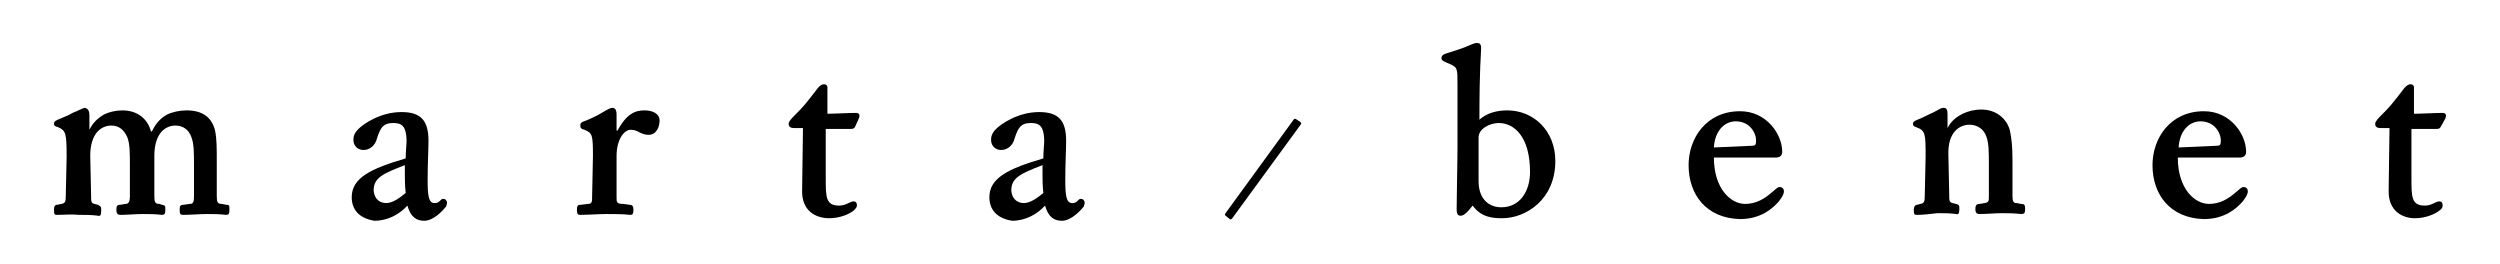
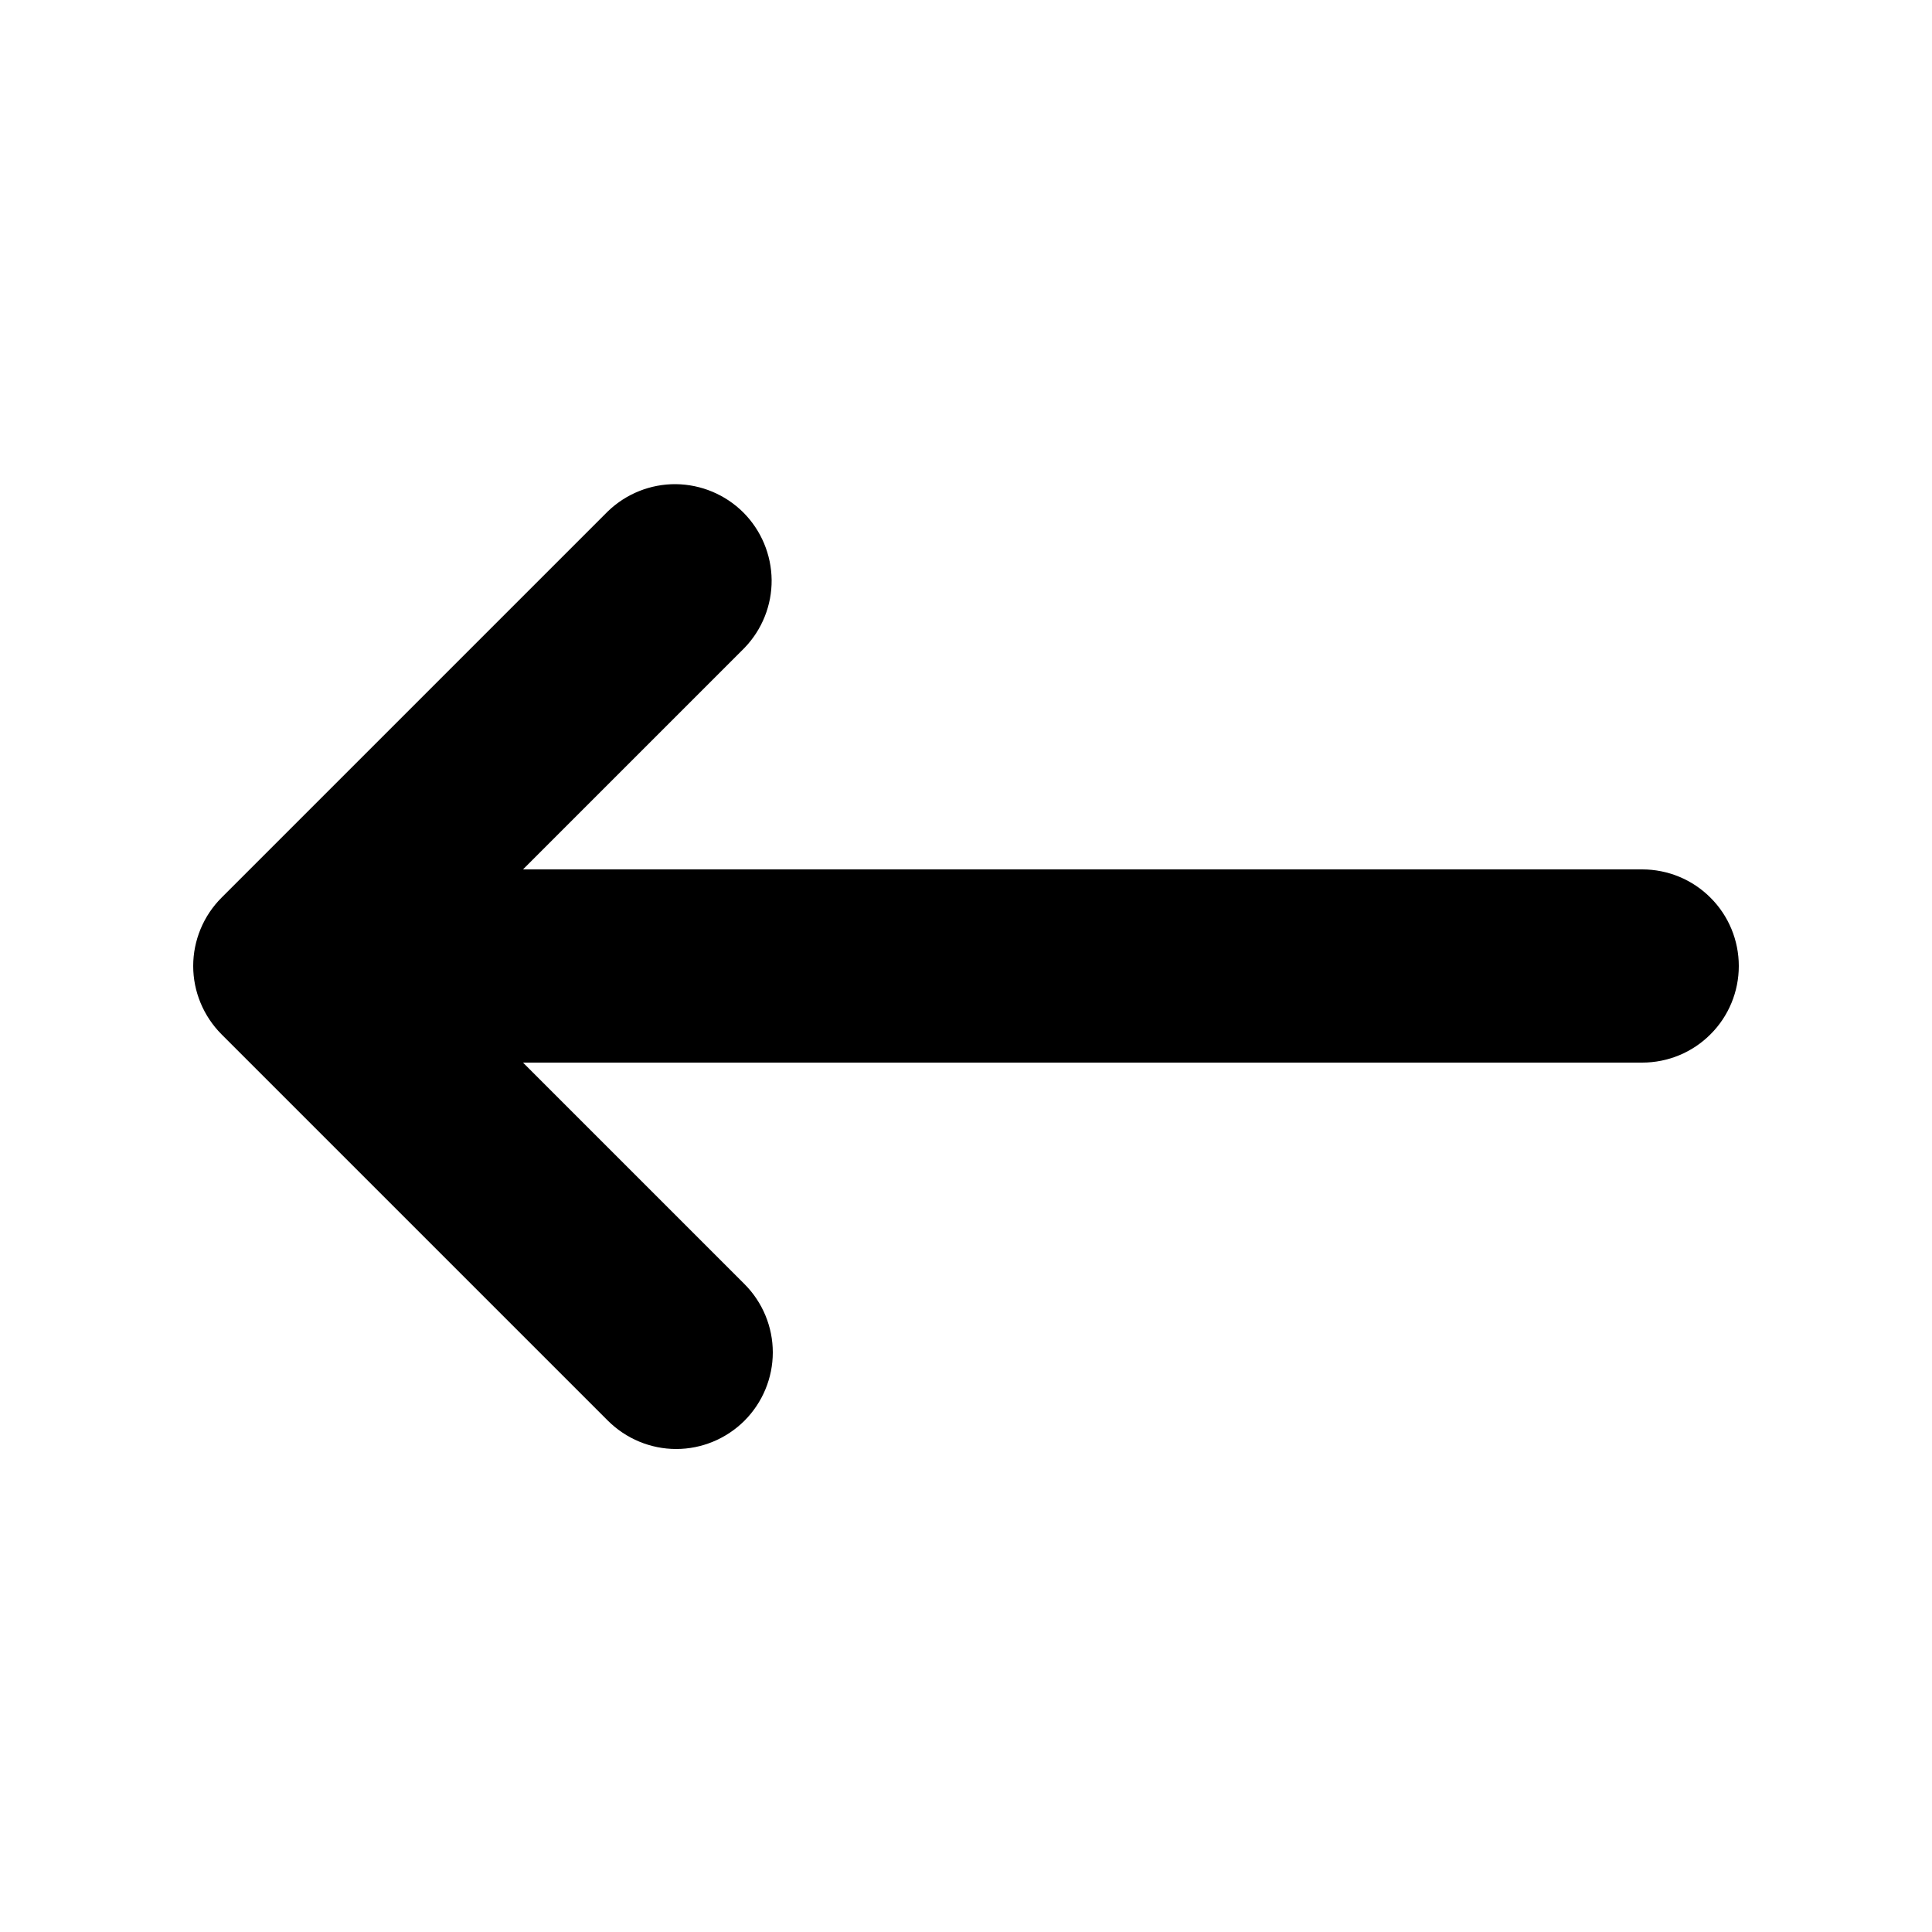
- <svg xmlns="http://www.w3.org/2000/svg" width="455" height="48" viewBox="0 0 455 48" fill="none">
-   <path d="M236.711 22.236C236.864 22.39 236.864 22.543 236.711 22.697L224.276 39.719C224.123 39.872 223.969 40.026 223.816 39.872L223.048 39.259C222.895 39.105 222.895 38.952 223.048 38.799L235.329 21.93C235.482 21.623 235.636 21.623 235.789 21.623L236.711 22.236Z" fill="black" />
-   <path d="M10.439 39.105C9.978 39.105 9.825 39.105 9.825 38.185C9.825 37.572 9.978 37.265 10.439 37.265L11.206 37.112C11.82 36.959 11.974 36.805 11.974 35.578L12.127 28.524C12.127 24.23 11.974 23.77 10.592 23.157C9.978 23.003 9.825 22.85 9.825 22.543C9.825 22.083 10.132 21.93 10.899 21.623C11.667 21.316 12.741 20.856 13.202 20.549C14.43 20.09 15.044 19.629 15.504 19.629C15.965 19.783 16.272 20.09 16.272 21.01V23.617C16.886 22.39 17.654 21.623 18.882 20.856C19.803 20.396 21.031 20.09 22.259 20.09C25.022 20.09 26.864 21.623 27.478 23.923H27.632C28.246 22.697 29.013 21.623 30.395 20.856C31.316 20.396 32.697 20.09 33.925 20.09C36.842 20.09 38.531 21.316 39.145 23.77C39.452 25.303 39.452 26.837 39.452 29.444V35.732C39.452 36.805 39.605 37.112 40.373 37.112L41.14 37.265C41.754 37.265 41.754 37.419 41.754 38.185C41.754 38.952 41.601 39.105 41.14 39.105C39.912 38.952 38.684 38.952 37.61 38.952C36.535 38.952 34.539 39.105 33.311 39.105C32.851 39.105 32.697 38.952 32.697 38.185C32.697 37.419 32.851 37.265 33.465 37.265L34.539 37.112C35.154 37.112 35.307 36.805 35.307 35.732V30.211C35.307 27.757 35.307 26.224 34.846 24.997C34.386 23.617 33.311 22.85 31.93 22.85C30.241 22.85 28.092 24.077 28.092 28.371V35.732C28.092 36.805 28.246 37.112 29.013 37.112L29.474 37.265C30.088 37.419 30.088 37.419 30.088 38.185C30.088 38.952 29.934 39.105 29.474 39.105C28.246 38.952 27.017 38.952 25.943 38.952C24.868 38.952 23.026 39.105 21.952 39.105C21.491 39.105 21.184 38.952 21.184 38.185C21.184 37.419 21.338 37.265 21.952 37.265L22.873 37.112C23.333 37.112 23.64 36.805 23.64 35.732V30.211C23.64 27.757 23.64 26.224 23.18 24.997C22.566 23.617 21.645 22.85 20.263 22.85C18.575 22.85 16.425 24.077 16.425 28.371L16.579 35.578C16.579 36.652 16.579 36.959 17.193 37.112L17.807 37.265C18.421 37.572 18.421 37.725 18.421 38.339C18.421 39.105 18.267 39.412 17.807 39.259C16.579 39.105 15.965 39.105 14.43 39.105C12.895 38.952 11.667 39.105 10.439 39.105Z" fill="black" />
-   <path d="M64.013 35.885C64.013 32.358 67.544 30.671 73.838 28.831C73.838 27.451 73.991 26.377 73.991 25.764C73.991 22.697 72.917 22.39 71.535 22.39C69.693 22.39 69.233 23.31 68.618 25.15C68.311 26.53 67.237 27.297 66.162 27.297C65.088 27.297 64.32 26.53 64.32 25.457C64.32 24.843 64.474 24.23 65.241 23.463C66.162 22.543 69.232 20.396 73.07 20.396C76.601 20.396 77.982 21.93 77.982 25.61C77.982 27.297 77.829 29.751 77.829 32.818C77.829 35.425 77.983 36.958 79.057 36.958C79.671 36.958 79.825 36.805 80.285 36.345C80.439 36.192 80.592 36.192 80.746 36.192C81.053 36.192 81.36 36.498 81.36 36.958C81.36 37.112 81.206 37.419 81.206 37.572C80.592 38.339 78.903 40.179 77.215 40.179C75.833 40.179 74.759 39.566 74.145 37.419C72.763 38.952 70.614 40.179 68.158 40.179C65.241 39.719 64.013 38.032 64.013 35.885ZM70.307 36.958C71.535 36.958 72.917 35.885 73.838 35.118C73.684 33.738 73.684 32.664 73.684 31.898C73.684 31.284 73.684 30.824 73.684 30.058C69.693 31.591 68.004 32.358 68.004 34.658C68.158 36.498 69.386 36.958 70.307 36.958Z" fill="black" />
-   <path d="M105.614 39.105C105.154 39.105 105 38.952 105 38.185C105 37.419 105.154 37.265 105.768 37.265L106.996 37.112C107.763 37.112 107.763 36.652 107.763 35.885L107.917 28.371C107.917 24.383 107.763 24.23 106.382 23.617C105.768 23.463 105.614 23.31 105.614 22.85C105.614 22.39 105.768 22.236 106.689 21.93C107.456 21.623 108.07 21.316 108.684 21.01C109.605 20.549 110.833 19.629 111.447 19.629C111.908 19.629 112.215 19.936 112.215 20.856C112.215 21.47 112.215 22.543 112.215 23.77H112.368C114.057 20.703 115.592 20.09 117.281 20.09C118.816 20.09 120.044 20.703 120.044 21.93C120.044 23.157 119.43 24.537 118.048 24.537C117.434 24.537 116.974 24.383 116.36 24.077C116.053 23.923 115.592 23.617 114.825 23.617C113.443 23.617 112.215 25.61 112.215 28.371V35.885C112.215 36.805 112.215 37.112 113.443 37.112L114.518 37.265C115.132 37.265 115.285 37.572 115.285 38.185C115.285 38.952 115.132 39.105 114.671 39.105C113.596 38.952 111.447 38.952 110.373 38.952C108.991 38.952 106.842 39.105 105.614 39.105Z" fill="black" />
-   <path d="M145.987 34.505L146.14 23.31H144.605C143.991 23.31 143.531 23.157 143.531 22.543C143.531 22.083 144.145 21.47 144.912 20.703C145.987 19.629 146.447 19.169 148.904 15.949C149.211 15.642 149.518 15.335 149.978 15.335C150.285 15.335 150.592 15.489 150.592 15.949V20.703C151.82 20.703 154.43 20.549 155.811 20.549C156.425 20.549 156.579 21.01 156.272 21.623L155.658 23.003C155.504 23.31 155.351 23.463 154.89 23.463H150.285V32.358C150.285 35.885 150.285 37.419 152.741 37.419C153.969 37.419 154.737 36.652 155.351 36.652C155.811 36.652 155.965 36.959 155.965 37.419C155.965 37.725 155.658 38.032 155.351 38.339C154.583 38.952 152.895 39.719 150.899 39.719C148.596 39.719 145.833 38.492 145.987 34.505Z" fill="black" />
-   <path d="M180.066 35.885C180.066 32.358 183.596 30.671 189.89 28.831C189.89 27.451 190.044 26.377 190.044 25.764C190.044 22.697 188.969 22.39 187.588 22.39C185.746 22.39 185.285 23.31 184.671 25.15C184.364 26.53 183.289 27.297 182.215 27.297C181.14 27.297 180.373 26.53 180.373 25.457C180.373 24.843 180.526 24.23 181.294 23.463C182.215 22.543 185.285 20.396 189.123 20.396C192.654 20.396 194.035 21.93 194.035 25.61C194.035 27.297 193.882 29.751 193.882 32.818C193.882 35.425 194.035 36.958 195.11 36.958C195.724 36.958 195.877 36.805 196.338 36.345C196.491 36.192 196.645 36.192 196.798 36.192C197.105 36.192 197.412 36.498 197.412 36.958C197.412 37.112 197.259 37.419 197.259 37.572C196.645 38.339 194.956 40.179 193.268 40.179C191.886 40.179 190.811 39.566 190.197 37.419C188.816 38.952 186.667 40.179 184.211 40.179C181.294 39.719 180.066 38.032 180.066 35.885ZM186.36 36.958C187.588 36.958 188.969 35.885 189.89 35.118C189.737 33.738 189.737 32.664 189.737 31.898C189.737 31.284 189.737 30.824 189.737 30.058C185.746 31.591 184.057 32.358 184.057 34.658C184.211 36.498 185.439 36.958 186.36 36.958Z" fill="black" />
-   <path d="M268.026 37.419C266.952 38.799 266.338 39.259 265.877 39.259C265.417 39.259 265.11 39.105 265.11 38.032C265.11 35.578 265.263 29.751 265.263 26.684V15.489C265.263 12.422 265.263 12.268 263.882 11.655C262.807 11.195 262.346 11.041 262.346 10.582C262.346 9.968 262.961 9.815 263.421 9.661C264.803 9.201 266.031 8.895 267.719 8.128C268.026 7.974 268.487 7.821 268.794 7.821C269.254 7.821 269.561 7.974 269.561 8.741C269.561 10.275 269.254 11.655 269.254 21.776C270.636 20.549 272.478 20.089 274.32 20.089C279.079 20.089 283.07 23.77 283.07 29.291C283.07 36.345 277.697 39.719 273.399 39.719C271.711 39.719 269.561 39.566 268.026 37.419ZM272.785 22.39C271.097 22.39 269.101 23.463 269.101 24.997V32.971C269.101 36.192 270.943 37.725 273.246 37.725C276.623 37.725 278.465 34.812 278.465 31.284C278.465 24.843 275.548 22.39 272.785 22.39Z" fill="black" />
-   <path d="M307.325 30.058C307.325 25.15 310.548 20.243 316.689 20.243C321.601 20.243 324.364 24.537 324.364 27.604C324.364 28.371 323.904 28.677 323.136 28.677H311.93C311.93 34.351 315 37.112 317.61 37.112C319.605 37.112 321.14 36.192 322.522 34.965C323.136 34.505 323.443 34.045 323.904 34.045C324.364 34.045 324.671 34.351 324.671 34.812C324.671 35.425 324.211 36.038 323.75 36.652C322.675 37.879 320.526 39.872 316.689 39.872C310.548 39.719 307.325 35.425 307.325 30.058ZM318.838 26.53C319.452 26.53 319.605 26.377 319.605 25.61C319.605 24.077 318.377 22.083 315.921 22.083C313.772 22.083 312.083 23.923 311.93 26.837L318.838 26.53Z" fill="black" />
-   <path d="M348.925 39.105C348.465 39.105 348.311 39.105 348.311 38.185C348.311 37.572 348.618 37.265 348.925 37.265L349.539 37.112C350.154 36.959 350.307 36.805 350.307 35.578L350.461 28.524C350.461 24.383 350.461 23.77 348.772 23.157C348.311 23.003 348.158 22.85 348.158 22.543C348.158 22.083 348.618 21.93 349.386 21.623C350.154 21.316 351.228 20.703 351.689 20.549C352.917 19.936 353.224 19.629 353.684 19.629C354.298 19.629 354.452 19.936 354.452 20.856V23.31C355.066 22.083 355.987 21.316 357.215 20.703C358.136 20.243 359.364 19.936 360.592 19.936C363.202 19.936 365.197 21.47 365.811 23.77C366.118 25.303 366.272 26.684 366.272 29.291V35.578C366.272 36.652 366.425 36.959 367.039 36.959L367.807 37.112C368.421 37.112 368.575 37.265 368.575 38.032C368.575 38.799 368.421 38.952 367.807 38.952C366.579 38.799 365.351 38.799 364.276 38.799C363.202 38.799 361.513 38.952 360.285 38.952C359.825 38.952 359.518 38.799 359.518 38.032C359.518 37.265 359.825 37.112 360.285 37.112L361.206 36.959C361.974 36.805 361.974 36.652 361.974 35.578V30.058C361.974 27.604 361.974 26.07 361.513 24.843C361.053 23.463 359.825 22.697 358.443 22.697C356.754 22.697 354.452 23.923 354.605 28.217L354.759 35.425C354.759 36.498 354.759 36.805 355.373 36.959L355.987 37.112C356.601 37.265 356.601 37.419 356.601 38.032C356.601 38.799 356.447 39.105 355.987 38.952C354.759 38.799 354.298 38.799 352.61 38.799C351.075 38.952 350.154 39.105 348.925 39.105Z" fill="black" />
-   <path d="M391.754 30.058C391.754 25.15 394.978 20.243 401.118 20.243C406.031 20.243 408.794 24.537 408.794 27.604C408.794 28.371 408.333 28.677 407.566 28.677H396.36C396.36 34.351 399.43 37.112 402.039 37.112C404.035 37.112 405.57 36.192 406.952 34.965C407.566 34.505 407.873 34.045 408.333 34.045C408.794 34.045 409.101 34.351 409.101 34.812C409.101 35.425 408.64 36.038 408.18 36.652C407.105 37.879 404.956 39.872 401.118 39.872C394.978 39.719 391.754 35.425 391.754 30.058ZM403.421 26.53C404.035 26.53 404.189 26.377 404.189 25.61C404.189 24.077 402.961 22.083 400.504 22.083C398.355 22.083 396.667 23.923 396.513 26.837L403.421 26.53Z" fill="black" />
-   <path d="M434.737 34.505L434.89 23.31H433.355C432.741 23.31 432.281 23.157 432.281 22.543C432.281 22.083 432.895 21.47 433.662 20.703C434.737 19.629 435.197 19.169 437.654 15.949C437.961 15.642 438.268 15.335 438.728 15.335C439.035 15.335 439.342 15.489 439.342 15.949V20.703C440.57 20.703 443.18 20.549 444.561 20.549C445.175 20.549 445.329 21.01 445.022 21.623L444.254 23.003C444.101 23.31 443.947 23.463 443.487 23.463H438.882V32.358C438.882 35.885 438.882 37.419 441.338 37.419C442.566 37.419 443.333 36.652 443.947 36.652C444.408 36.652 444.561 36.959 444.561 37.419C444.561 37.725 444.408 38.032 443.947 38.339C443.18 38.952 441.491 39.719 439.496 39.719C437.347 39.719 434.583 38.492 434.737 34.505Z" fill="black" />
+ <svg xmlns="http://www.w3.org/2000/svg" width="20" height="20" viewBox="0 0 20 20" fill="none">
+   <path fill-rule="evenodd" clip-rule="evenodd" d="M7.707 14.707C7.519 14.894 7.265 15 7 15C6.735 15 6.481 14.894 6.293 14.707L2.293 10.707C2.106 10.519 2 10.265 2 10C2 9.735 2.106 9.48 2.293 9.293L6.293 5.293C6.482 5.111 6.734 5.01 6.996 5.012C7.259 5.015 7.509 5.12 7.695 5.305C7.88 5.491 7.985 5.741 7.988 6.004C7.99 6.266 7.889 6.518 7.707 6.707L5.414 9H17C17.265 9 17.52 9.105 17.707 9.293C17.895 9.48 18 9.735 18 10C18 10.265 17.895 10.52 17.707 10.707C17.52 10.895 17.265 11 17 11H5.414L7.707 13.293C7.894 13.48 8 13.735 8 14C8 14.265 7.894 14.519 7.707 14.707Z" fill="black" />
</svg>
